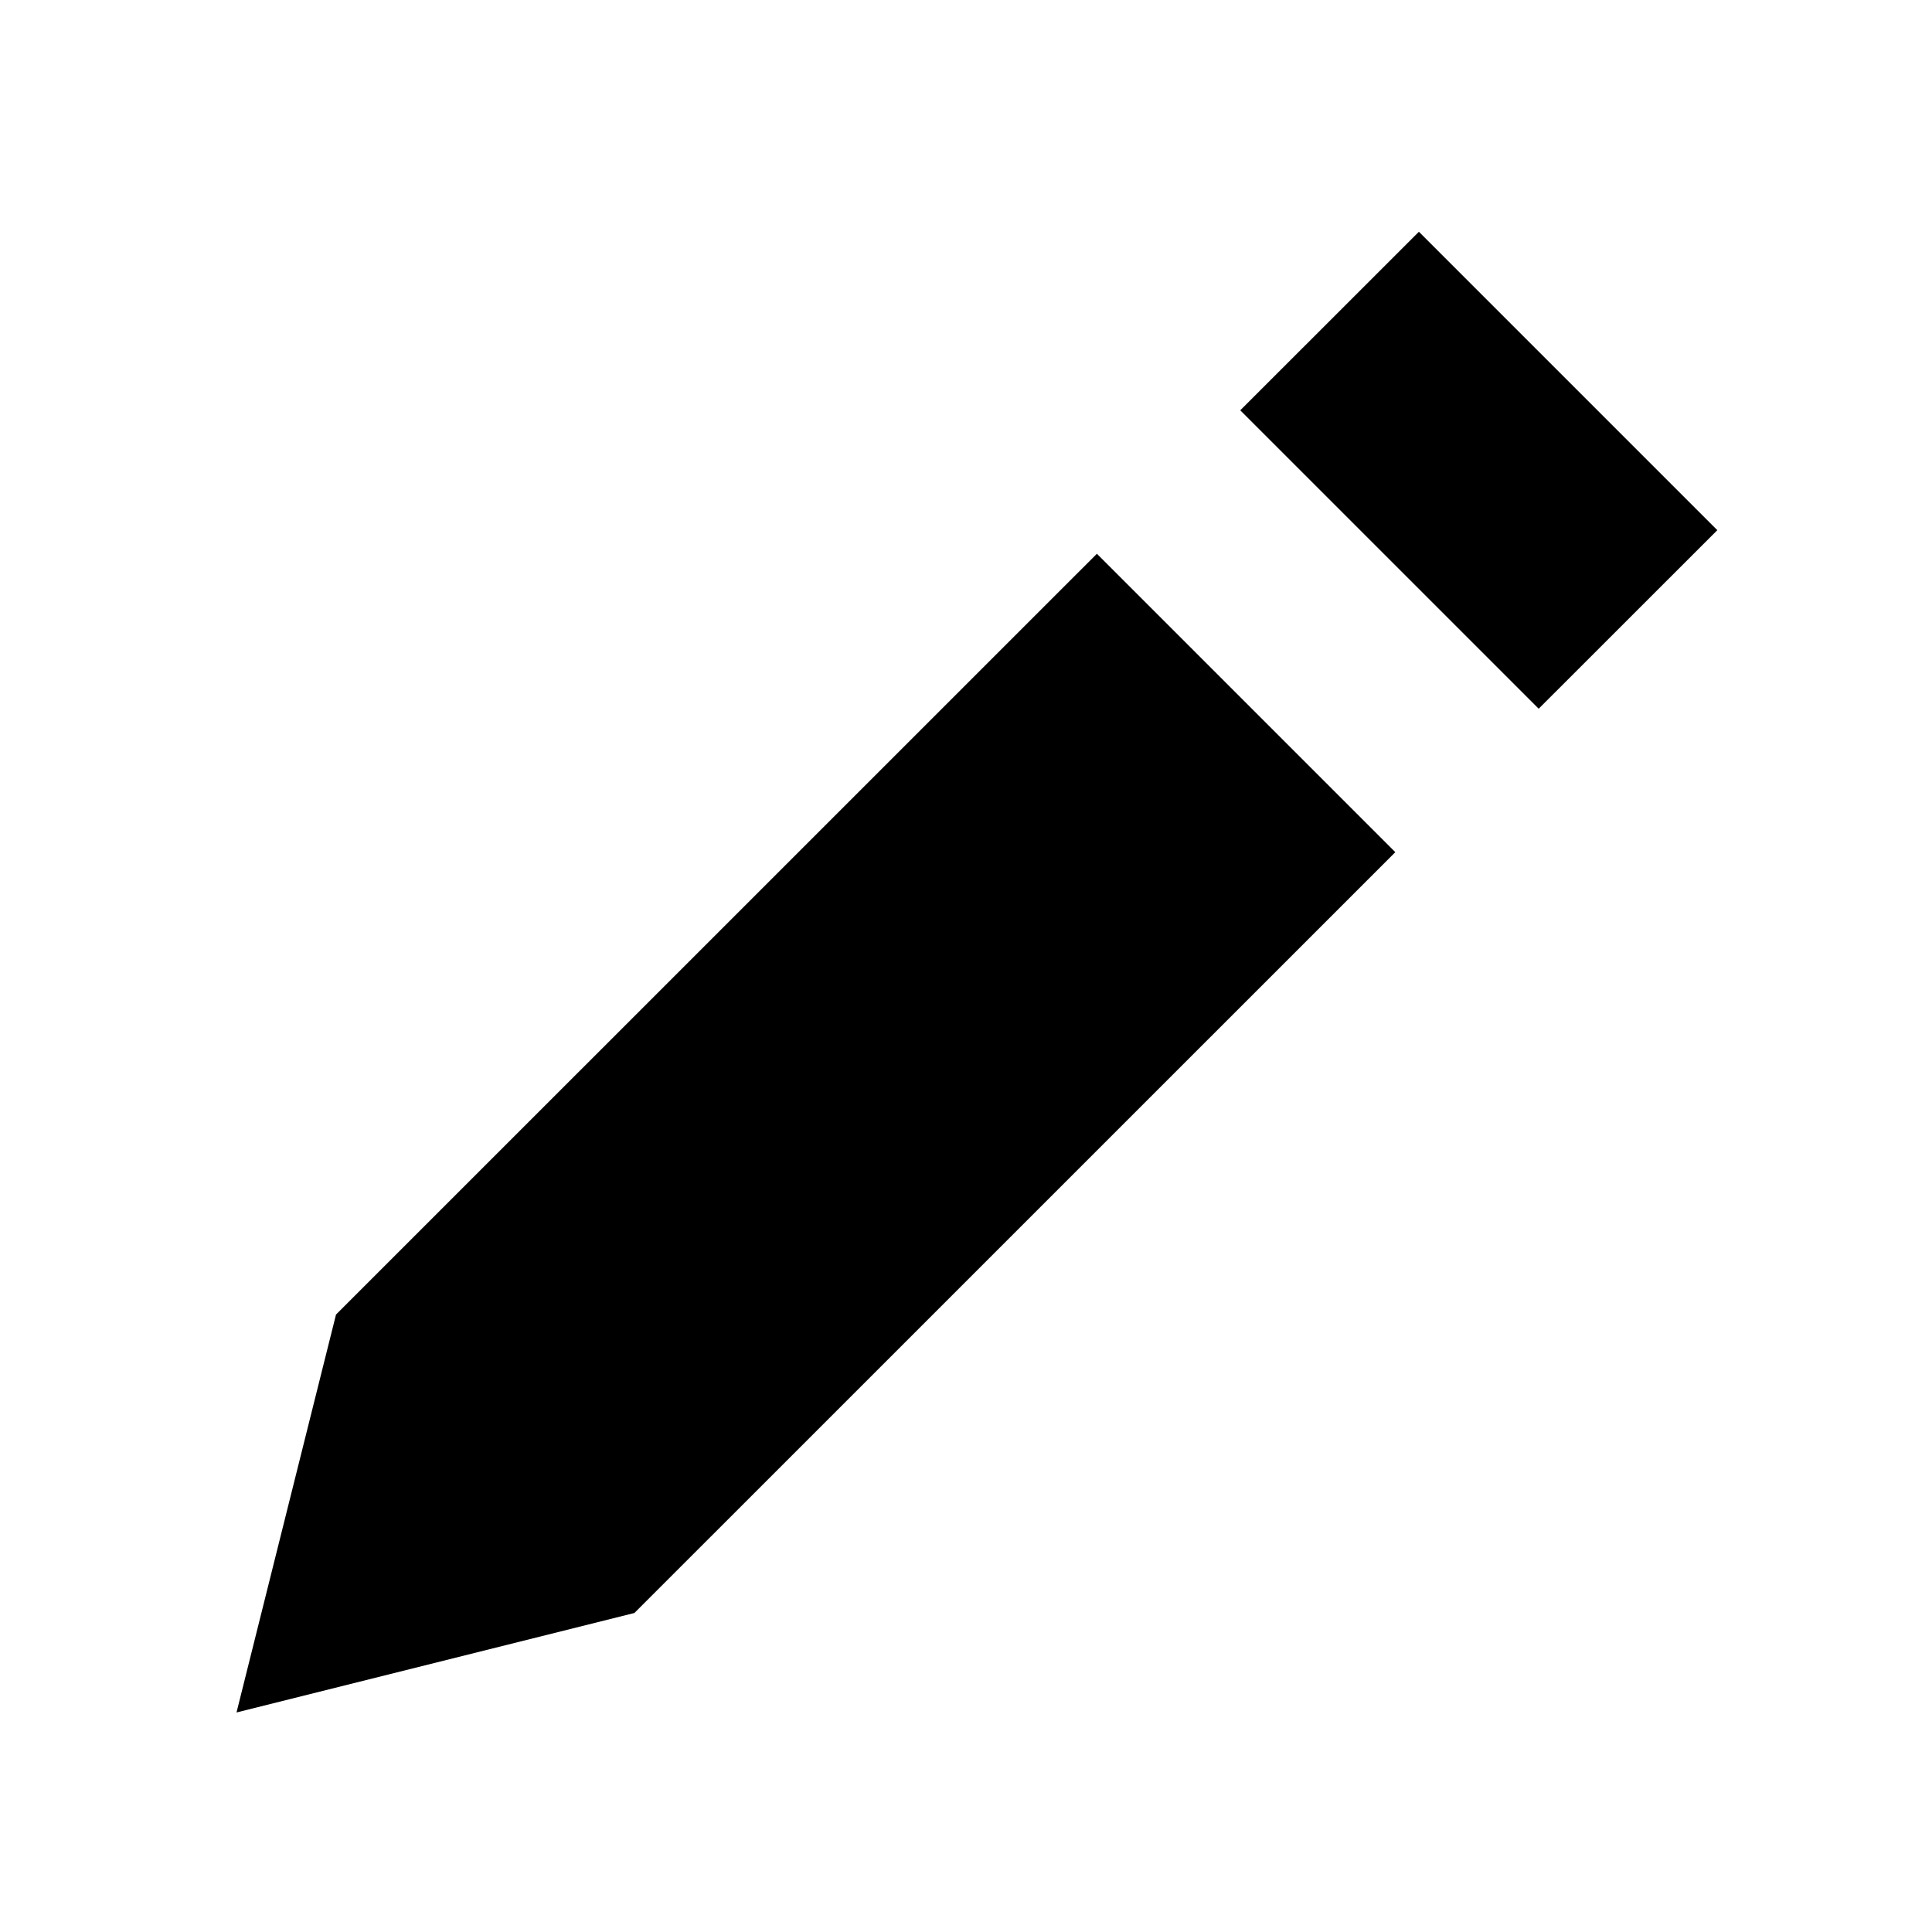
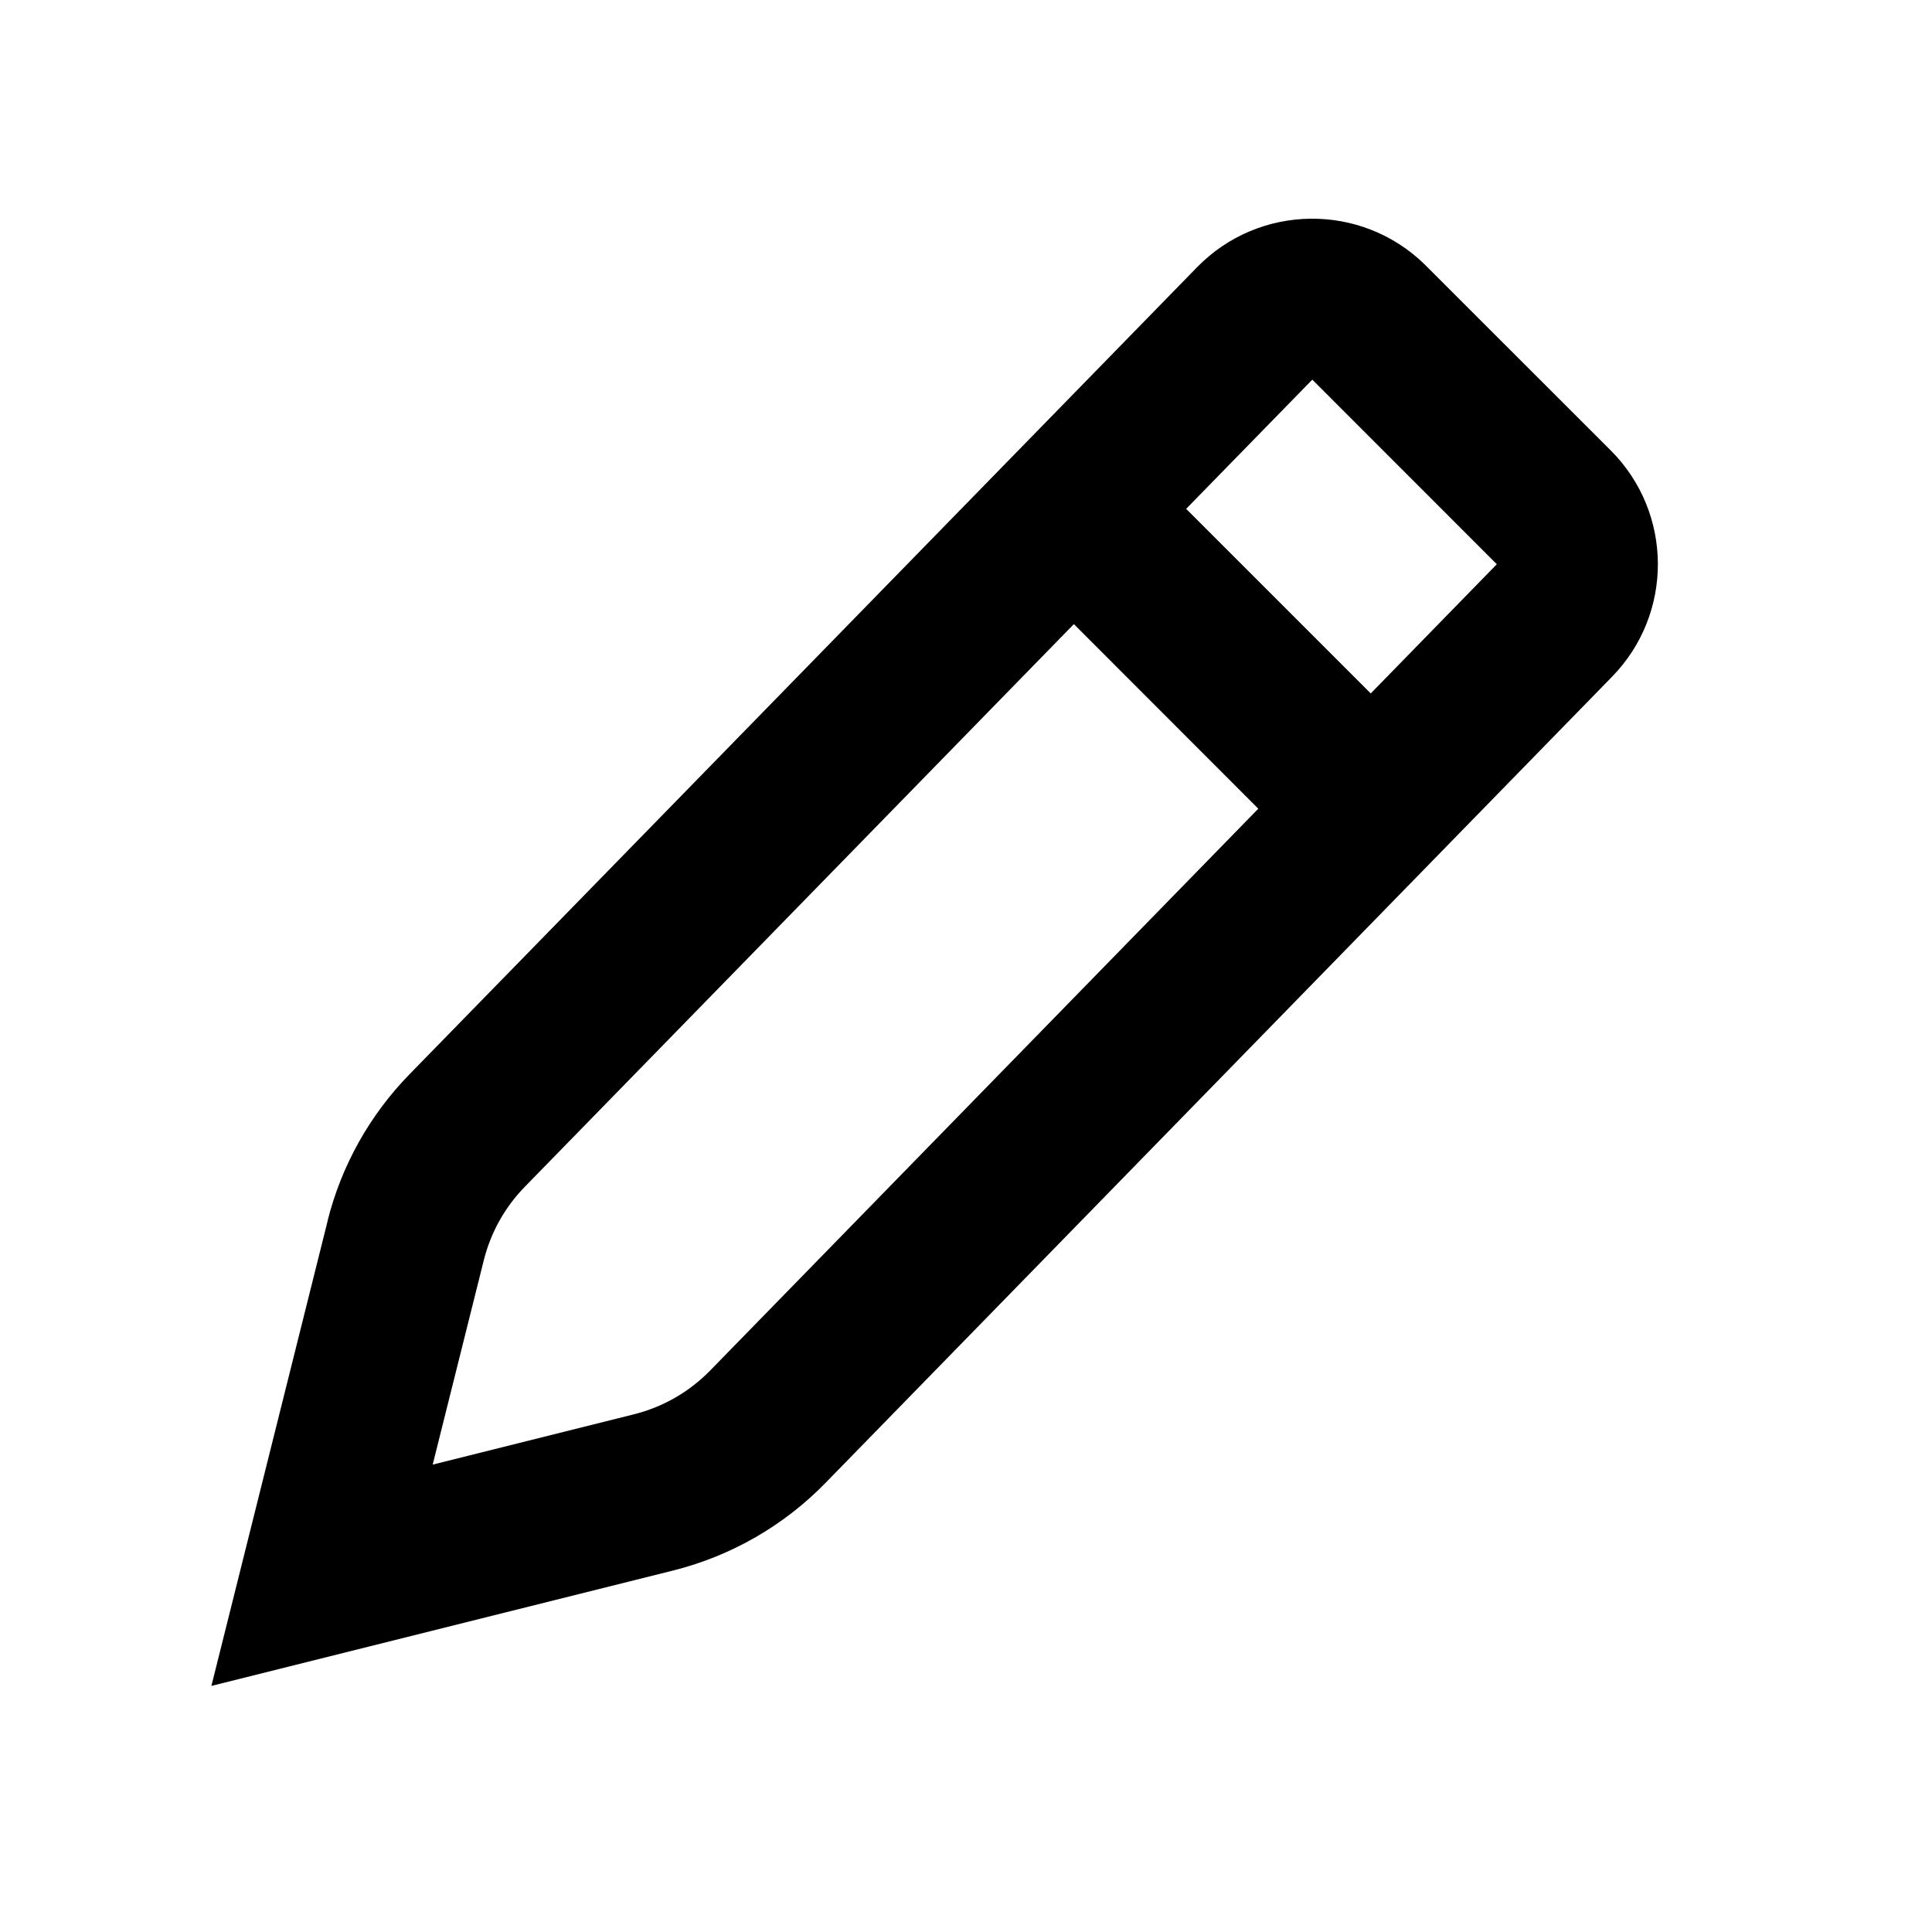
<svg xmlns="http://www.w3.org/2000/svg" viewBox="0 0 24 24">
-   <path d="M2.938 21.273l1.236-4.943 9.452-9.451 3.707 3.707-9.452 9.451-4.943 1.236zm3.651-3.115l.395-.697-.101.403-.294.294zm-.241-.83l.403-.1-.697.394.294-.294zm8.338-7.267l-7.803 7.803-.428 1.711-1.819-1.819 1.712-.428 7.803-7.803v2.121l-1.586-1.585h2.121zm4.428-1.257l-3.707-3.707 2.219-2.218 3.707 3.707-2.219 2.218z" />
+   <path d="M15.631 10.046L13.34 7.753l-6.821 6.99a2 2 0 0 0-.509.912l-.635 2.539 2.5-.625a2 2 0 0 0 .947-.544l6.81-6.98zm1.397-1.432l1.566-1.605-2.292-2.293-1.567 1.605 2.293 2.293zM4.068 15.17a4 4 0 0 1 1.018-1.824L14.87 3.32a2 2 0 0 1 2.828-.035l.018.018 2.293 2.292a2 2 0 0 1 .017 2.811l-9.773 10.017A4 4 0 0 1 8.36 19.51l-5.734 1.433 1.443-5.772z" />
</svg>
